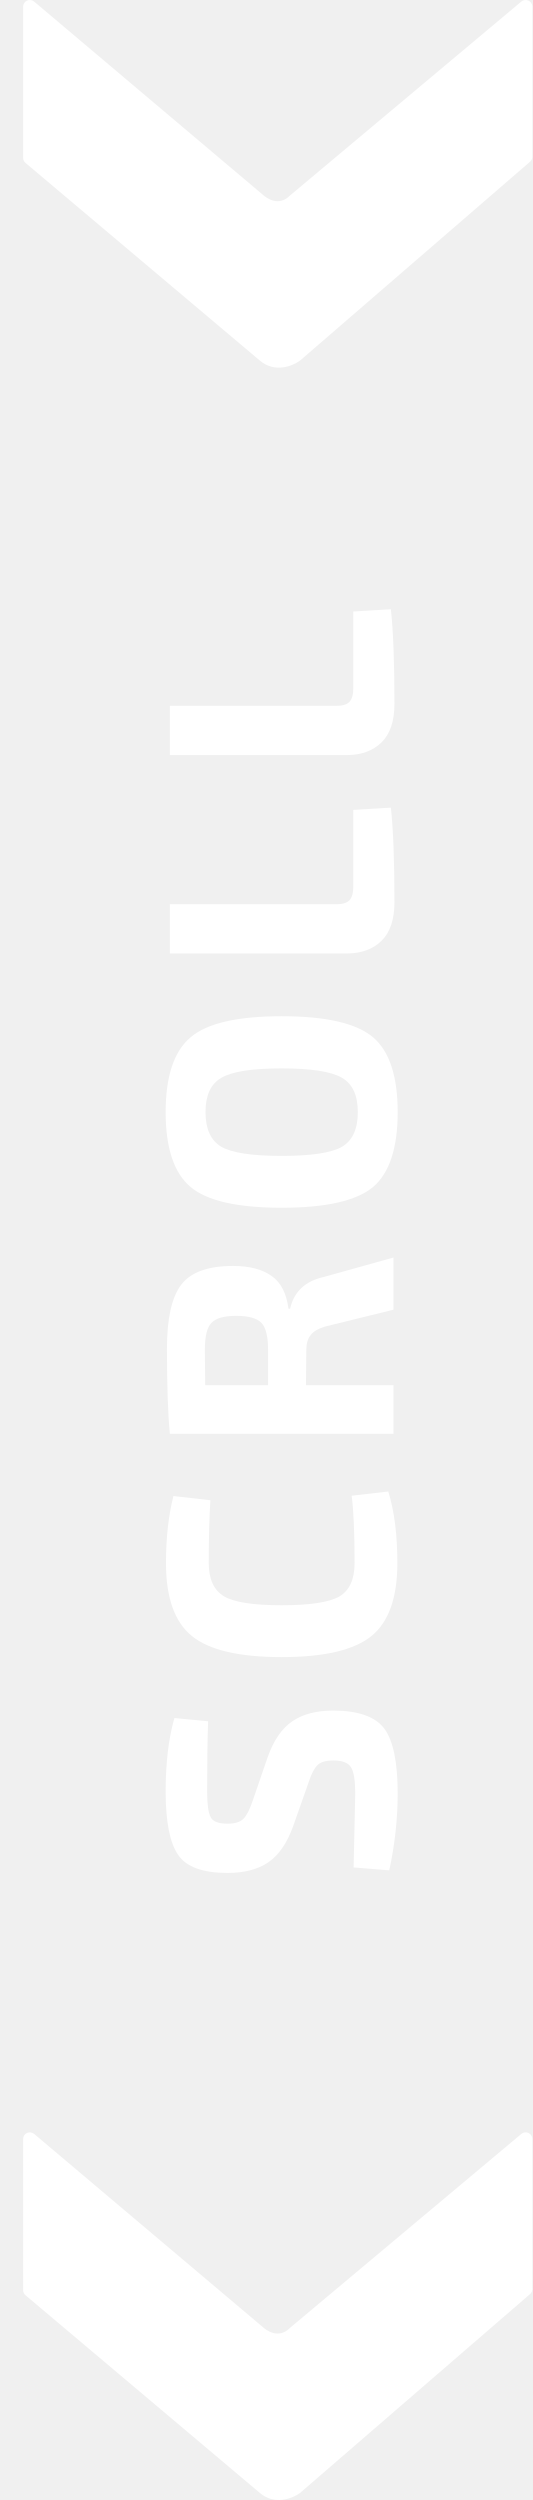
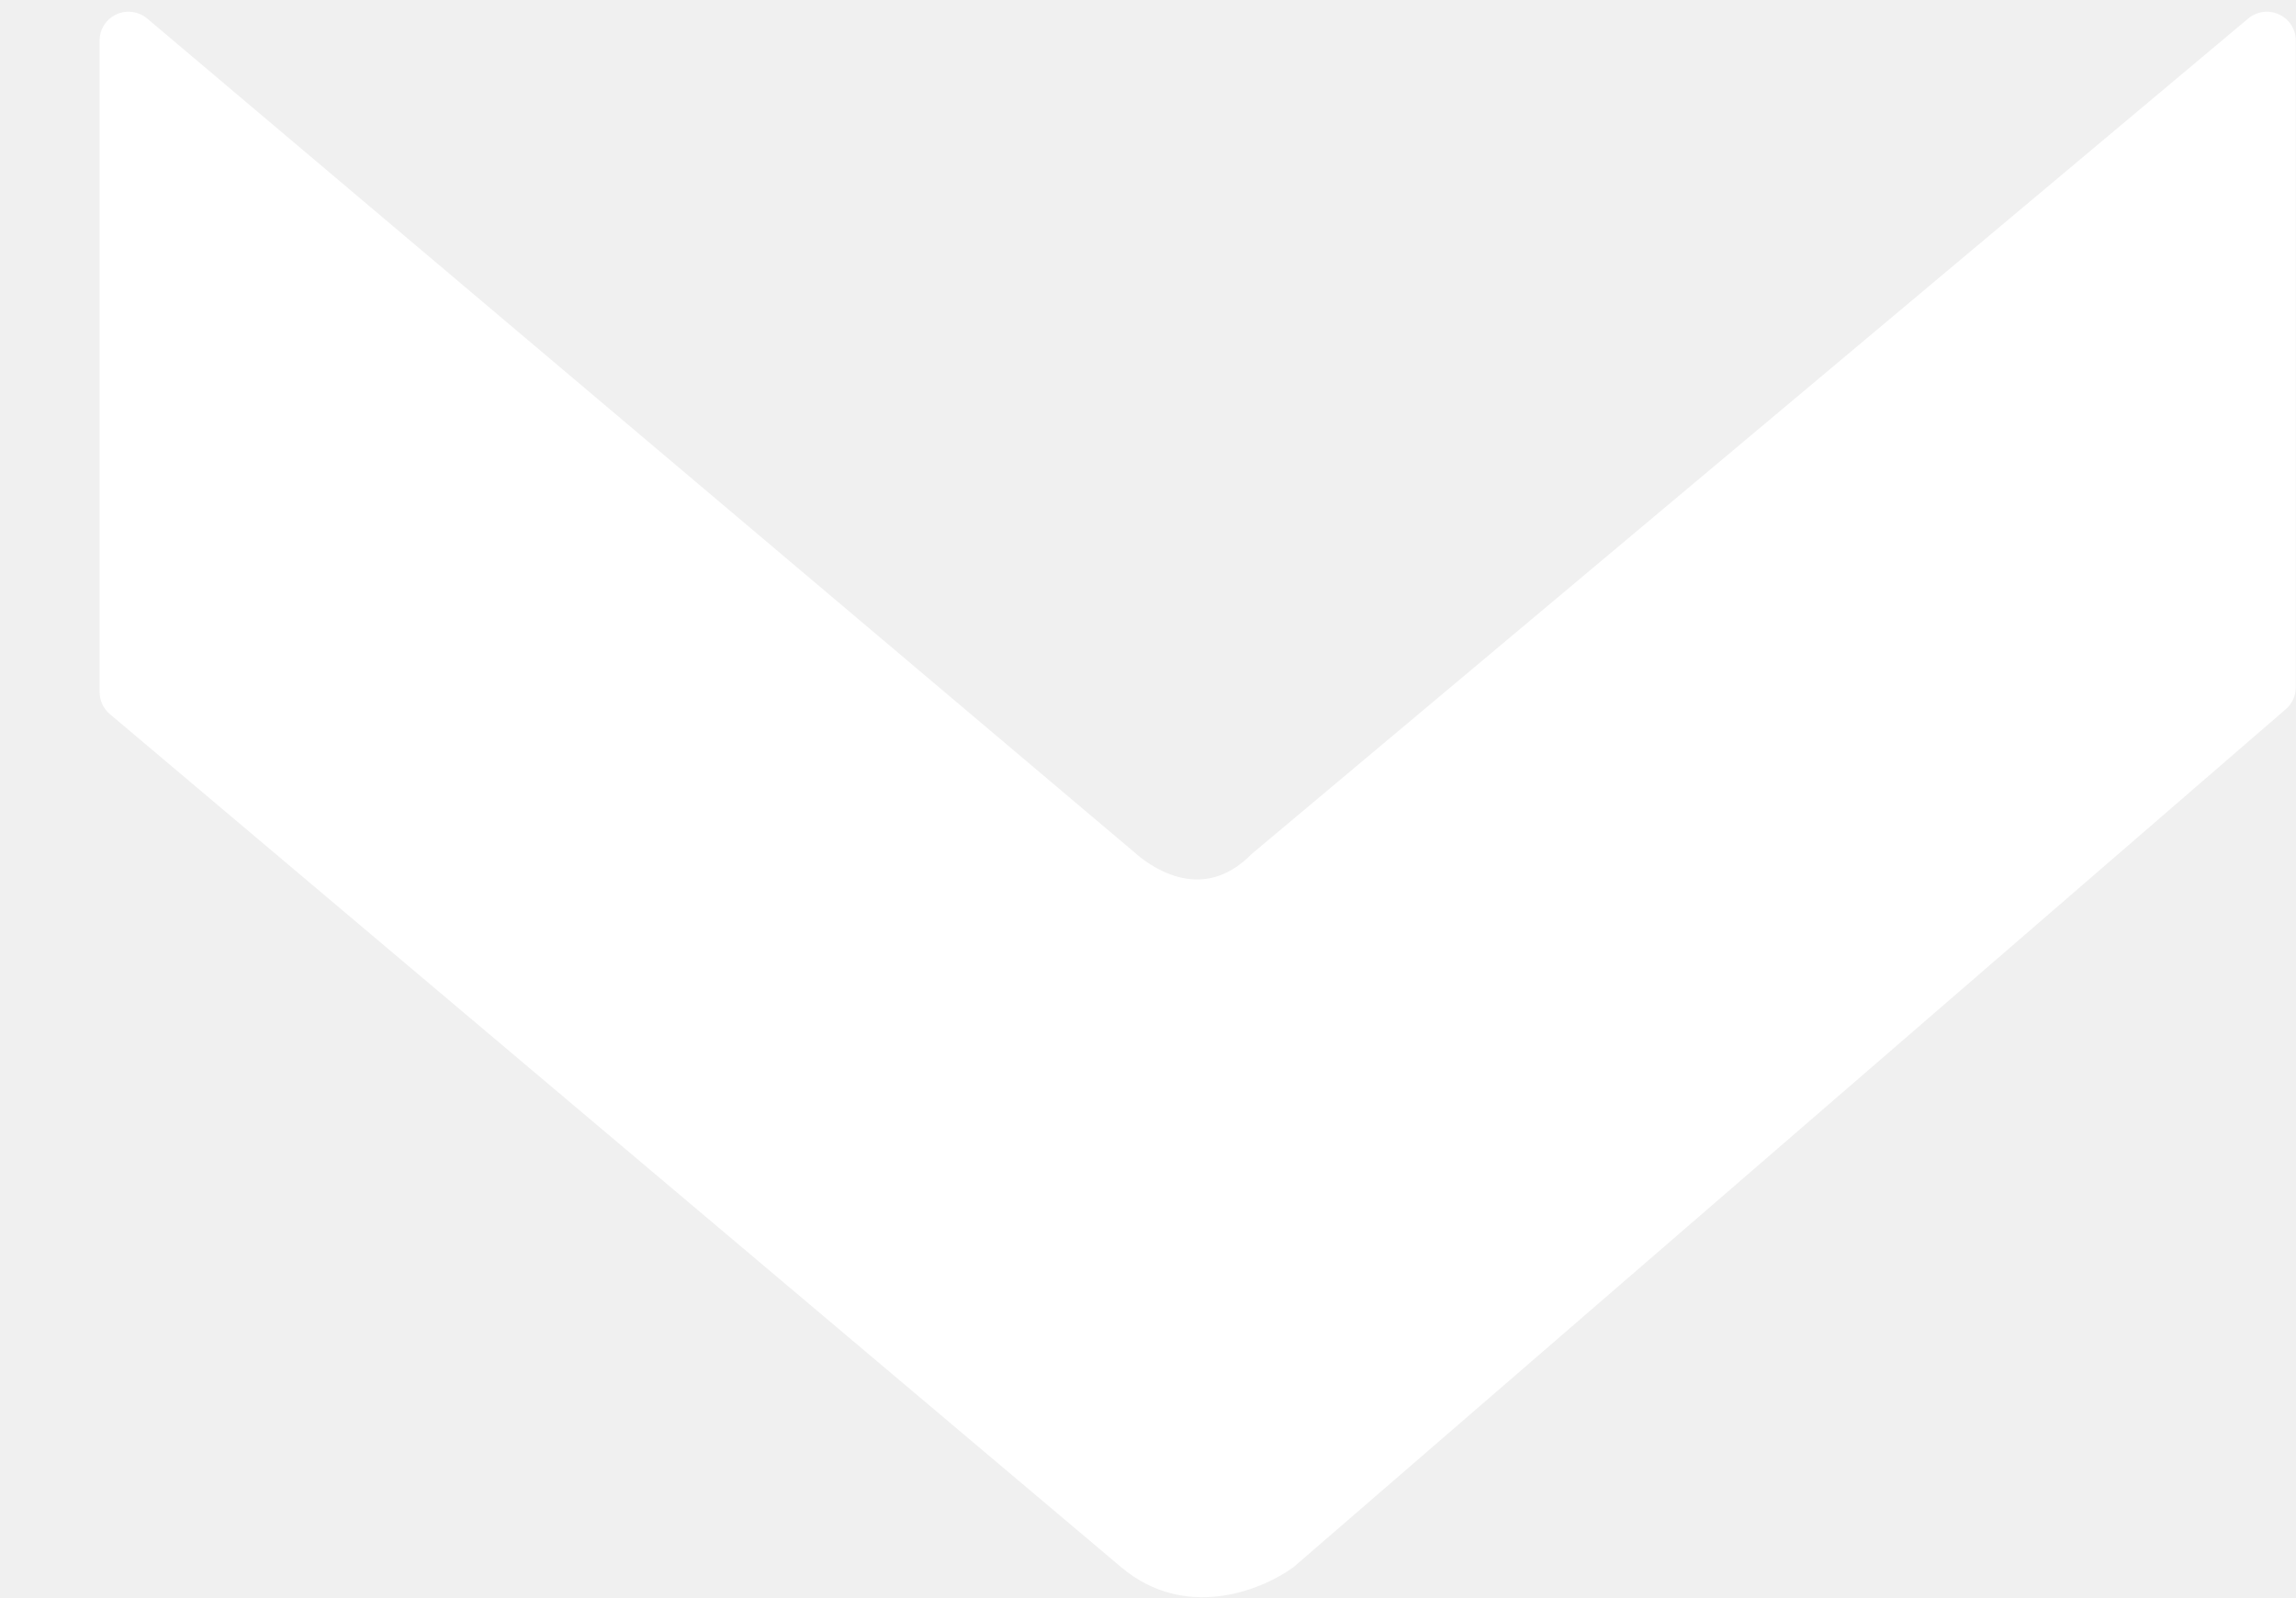
- <svg xmlns="http://www.w3.org/2000/svg" width="23" height="108" viewBox="0 0 23 108" fill="none">
-   <path d="M0.998 0.288L0.998 6.817C0.998 6.901 1.035 6.981 1.101 7.037C1.101 7.037 10.605 15.054 11.232 15.582C11.866 16.116 12.627 15.823 12.96 15.579L22.898 6.986C22.962 6.931 22.998 6.852 22.998 6.769L22.998 0.288C22.998 0.176 22.933 0.074 22.831 0.027C22.729 -0.02 22.608 -0.005 22.522 0.067L12.537 8.438C12.021 8.967 11.478 8.523 11.365 8.422L1.475 0.069C1.389 -0.004 1.268 -0.02 1.166 0.026C1.063 0.074 0.998 0.176 0.998 0.288Z" fill="white" />
-   <path d="M0.998 92.406L0.998 98.934C0.998 99.018 1.035 99.099 1.101 99.154C1.101 99.154 10.605 107.172 11.232 107.7C11.866 108.234 12.627 107.941 12.96 107.697L22.898 99.104C22.962 99.049 22.998 98.969 22.998 98.886L22.998 92.406C22.998 92.294 22.933 92.192 22.831 92.145C22.729 92.097 22.608 92.113 22.522 92.185L12.537 100.556C12.021 101.084 11.478 100.641 11.365 100.539L1.475 92.186C1.389 92.114 1.268 92.097 1.166 92.144C1.063 92.191 0.998 92.293 0.998 92.406Z" fill="white" />
-   <path d="M13.344 76.963L12.658 78.909C12.397 79.628 12.042 80.141 11.594 80.449C11.146 80.757 10.558 80.911 9.83 80.911C8.766 80.911 8.057 80.654 7.702 80.141C7.338 79.618 7.156 78.704 7.156 77.397C7.156 76.165 7.282 75.106 7.534 74.219L8.99 74.359C8.962 75.171 8.948 76.179 8.948 77.383C8.948 77.943 8.999 78.316 9.102 78.503C9.195 78.69 9.438 78.783 9.83 78.783C10.147 78.783 10.376 78.713 10.516 78.573C10.656 78.433 10.791 78.167 10.922 77.775L11.552 75.941C11.813 75.194 12.173 74.667 12.63 74.359C13.078 74.051 13.666 73.897 14.394 73.897C15.477 73.897 16.214 74.158 16.606 74.681C16.989 75.204 17.18 76.137 17.18 77.481C17.18 78.573 17.059 79.679 16.816 80.799L15.276 80.673C15.323 78.685 15.346 77.621 15.346 77.481C15.346 76.912 15.285 76.534 15.164 76.347C15.043 76.151 14.791 76.053 14.408 76.053C14.081 76.053 13.853 76.118 13.722 76.249C13.582 76.38 13.456 76.618 13.344 76.963ZM15.192 64.615L16.774 64.433C17.035 65.272 17.166 66.304 17.166 67.526C17.166 69.02 16.793 70.07 16.046 70.677C15.299 71.283 14.007 71.587 12.168 71.587C10.329 71.587 9.037 71.283 8.29 70.677C7.543 70.07 7.17 69.02 7.17 67.526C7.17 66.444 7.277 65.478 7.492 64.629L9.088 64.811C9.041 65.567 9.018 66.472 9.018 67.526C9.018 68.227 9.242 68.707 9.69 68.969C10.129 69.221 10.955 69.347 12.168 69.347C13.381 69.347 14.212 69.221 14.66 68.969C15.099 68.707 15.318 68.227 15.318 67.526C15.318 66.229 15.276 65.258 15.192 64.615ZM16.998 54.325L16.998 56.579L14.044 57.307C13.736 57.401 13.526 57.527 13.414 57.685C13.293 57.835 13.232 58.054 13.232 58.343L13.218 59.841L16.998 59.841L16.998 61.941L7.338 61.941C7.254 61.073 7.212 59.846 7.212 58.259C7.212 56.962 7.417 56.043 7.828 55.501C8.239 54.96 8.985 54.689 10.068 54.689C10.777 54.689 11.333 54.834 11.734 55.123C12.135 55.403 12.378 55.875 12.462 56.537L12.532 56.537C12.7 55.8 13.185 55.343 13.988 55.165L16.998 54.325ZM11.58 59.841L11.58 58.301C11.58 57.741 11.487 57.359 11.3 57.153C11.104 56.948 10.74 56.845 10.208 56.845C9.676 56.845 9.317 56.948 9.13 57.153C8.943 57.349 8.85 57.732 8.85 58.301L8.864 59.841L11.58 59.841ZM8.234 51.279C7.515 50.672 7.156 49.594 7.156 48.045C7.156 46.495 7.515 45.417 8.234 44.811C8.943 44.204 10.255 43.901 12.168 43.901C14.081 43.901 15.397 44.204 16.116 44.811C16.825 45.417 17.18 46.495 17.18 48.045C17.18 49.594 16.825 50.672 16.116 51.279C15.397 51.876 14.081 52.175 12.168 52.175C10.255 52.175 8.943 51.876 8.234 51.279ZM9.564 46.561C9.107 46.822 8.878 47.317 8.878 48.045C8.878 48.773 9.107 49.272 9.564 49.543C10.021 49.804 10.889 49.935 12.168 49.935C13.447 49.935 14.315 49.804 14.772 49.543C15.229 49.272 15.458 48.773 15.458 48.045C15.458 47.317 15.229 46.822 14.772 46.561C14.315 46.29 13.447 46.155 12.168 46.155C10.889 46.155 10.021 46.29 9.564 46.561ZM7.338 39.062L14.548 39.062C14.8 39.062 14.982 39.006 15.094 38.894C15.206 38.773 15.262 38.577 15.262 38.306L15.262 34.988L16.886 34.89C16.989 35.833 17.04 37.196 17.04 38.978C17.04 39.725 16.853 40.28 16.48 40.644C16.107 41.008 15.607 41.19 14.982 41.19L7.338 41.19L7.338 39.062ZM7.338 30.491L14.548 30.491C14.8 30.491 14.982 30.435 15.094 30.323C15.206 30.202 15.262 30.006 15.262 29.735L15.262 26.417L16.886 26.319C16.989 27.262 17.04 28.625 17.04 30.407C17.04 31.154 16.853 31.709 16.48 32.073C16.107 32.437 15.607 32.619 14.982 32.619L7.338 32.619L7.338 30.491Z" fill="white" />
+ <svg xmlns="http://www.w3.org/2000/svg" width="23" height="16" viewBox="0 0 23 16" fill="none">
+   <path d="M0.998 0.406L0.998 6.934C0.998 7.018 1.035 7.099 1.101 7.154C1.101 7.154 10.605 15.171 11.232 15.7C11.866 16.234 12.627 15.941 12.96 15.697L22.898 7.104C22.962 7.049 22.998 6.969 22.998 6.886L22.998 0.406C22.998 0.294 22.933 0.192 22.831 0.145C22.729 0.097 22.608 0.113 22.522 0.185L12.537 8.556C12.021 9.084 11.478 8.641 11.365 8.539L1.475 0.186C1.389 0.114 1.268 0.097 1.166 0.144C1.063 0.191 0.998 0.293 0.998 0.406Z" fill="white" />
</svg>
